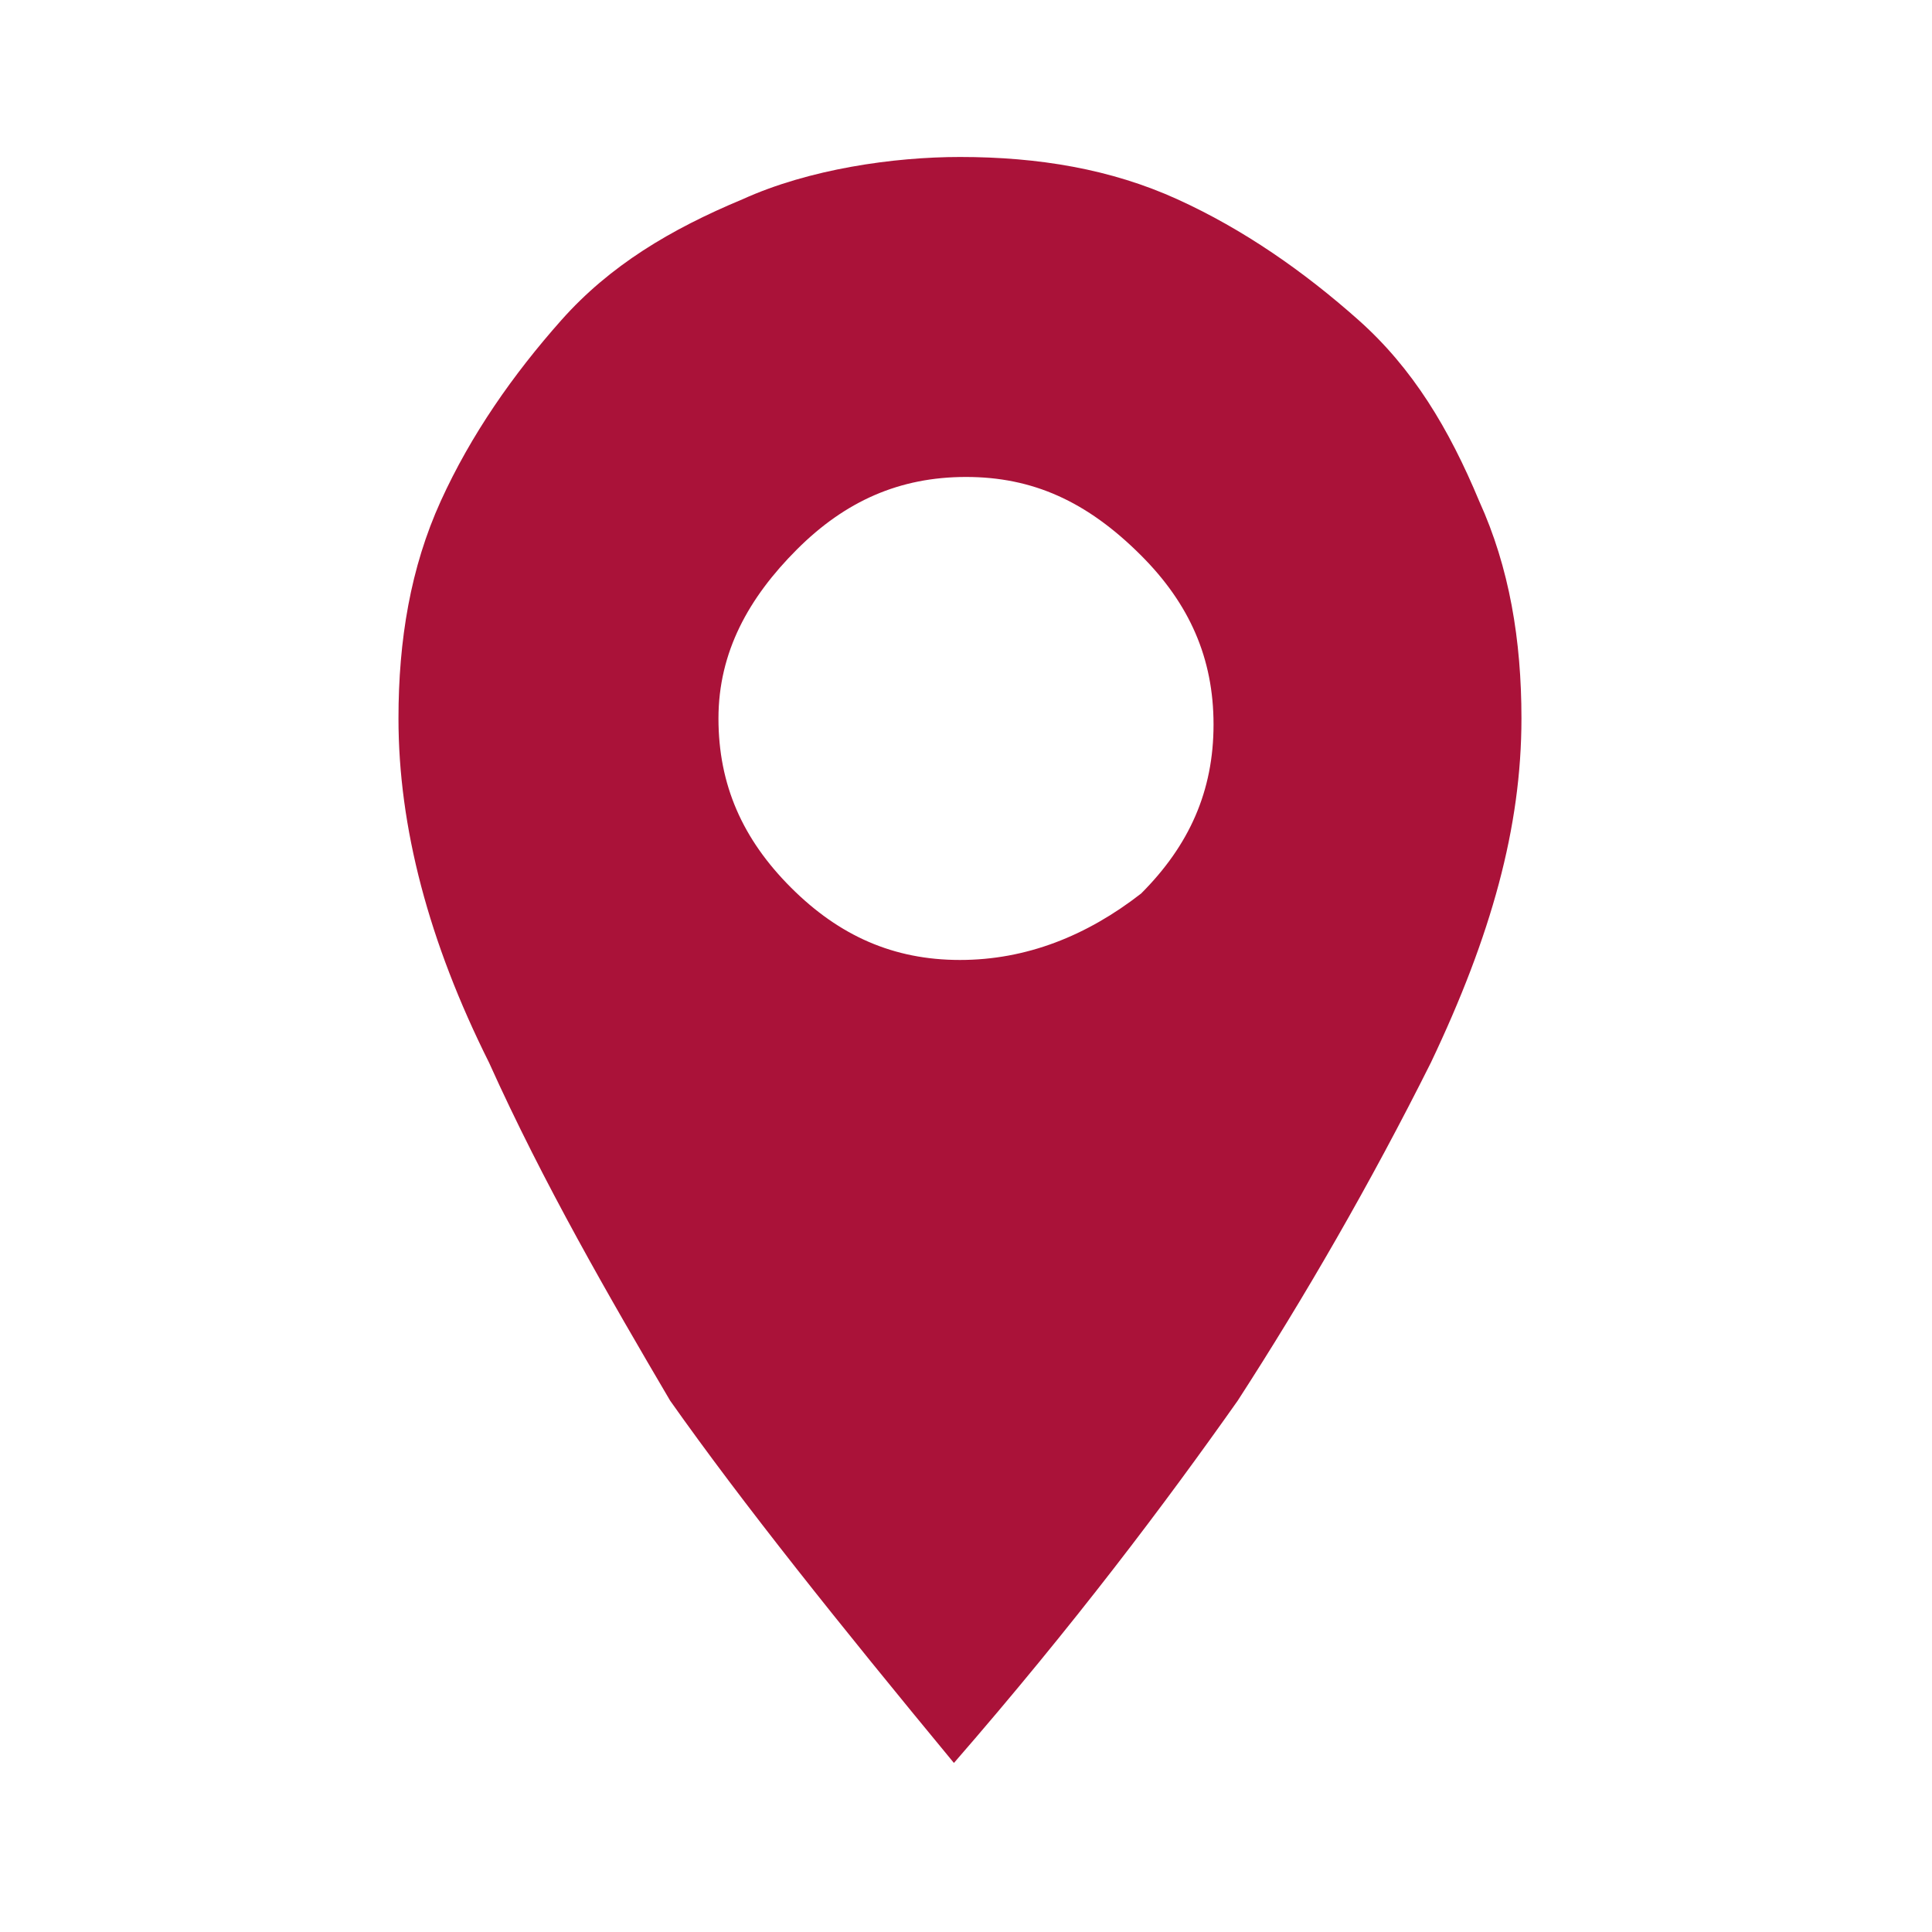
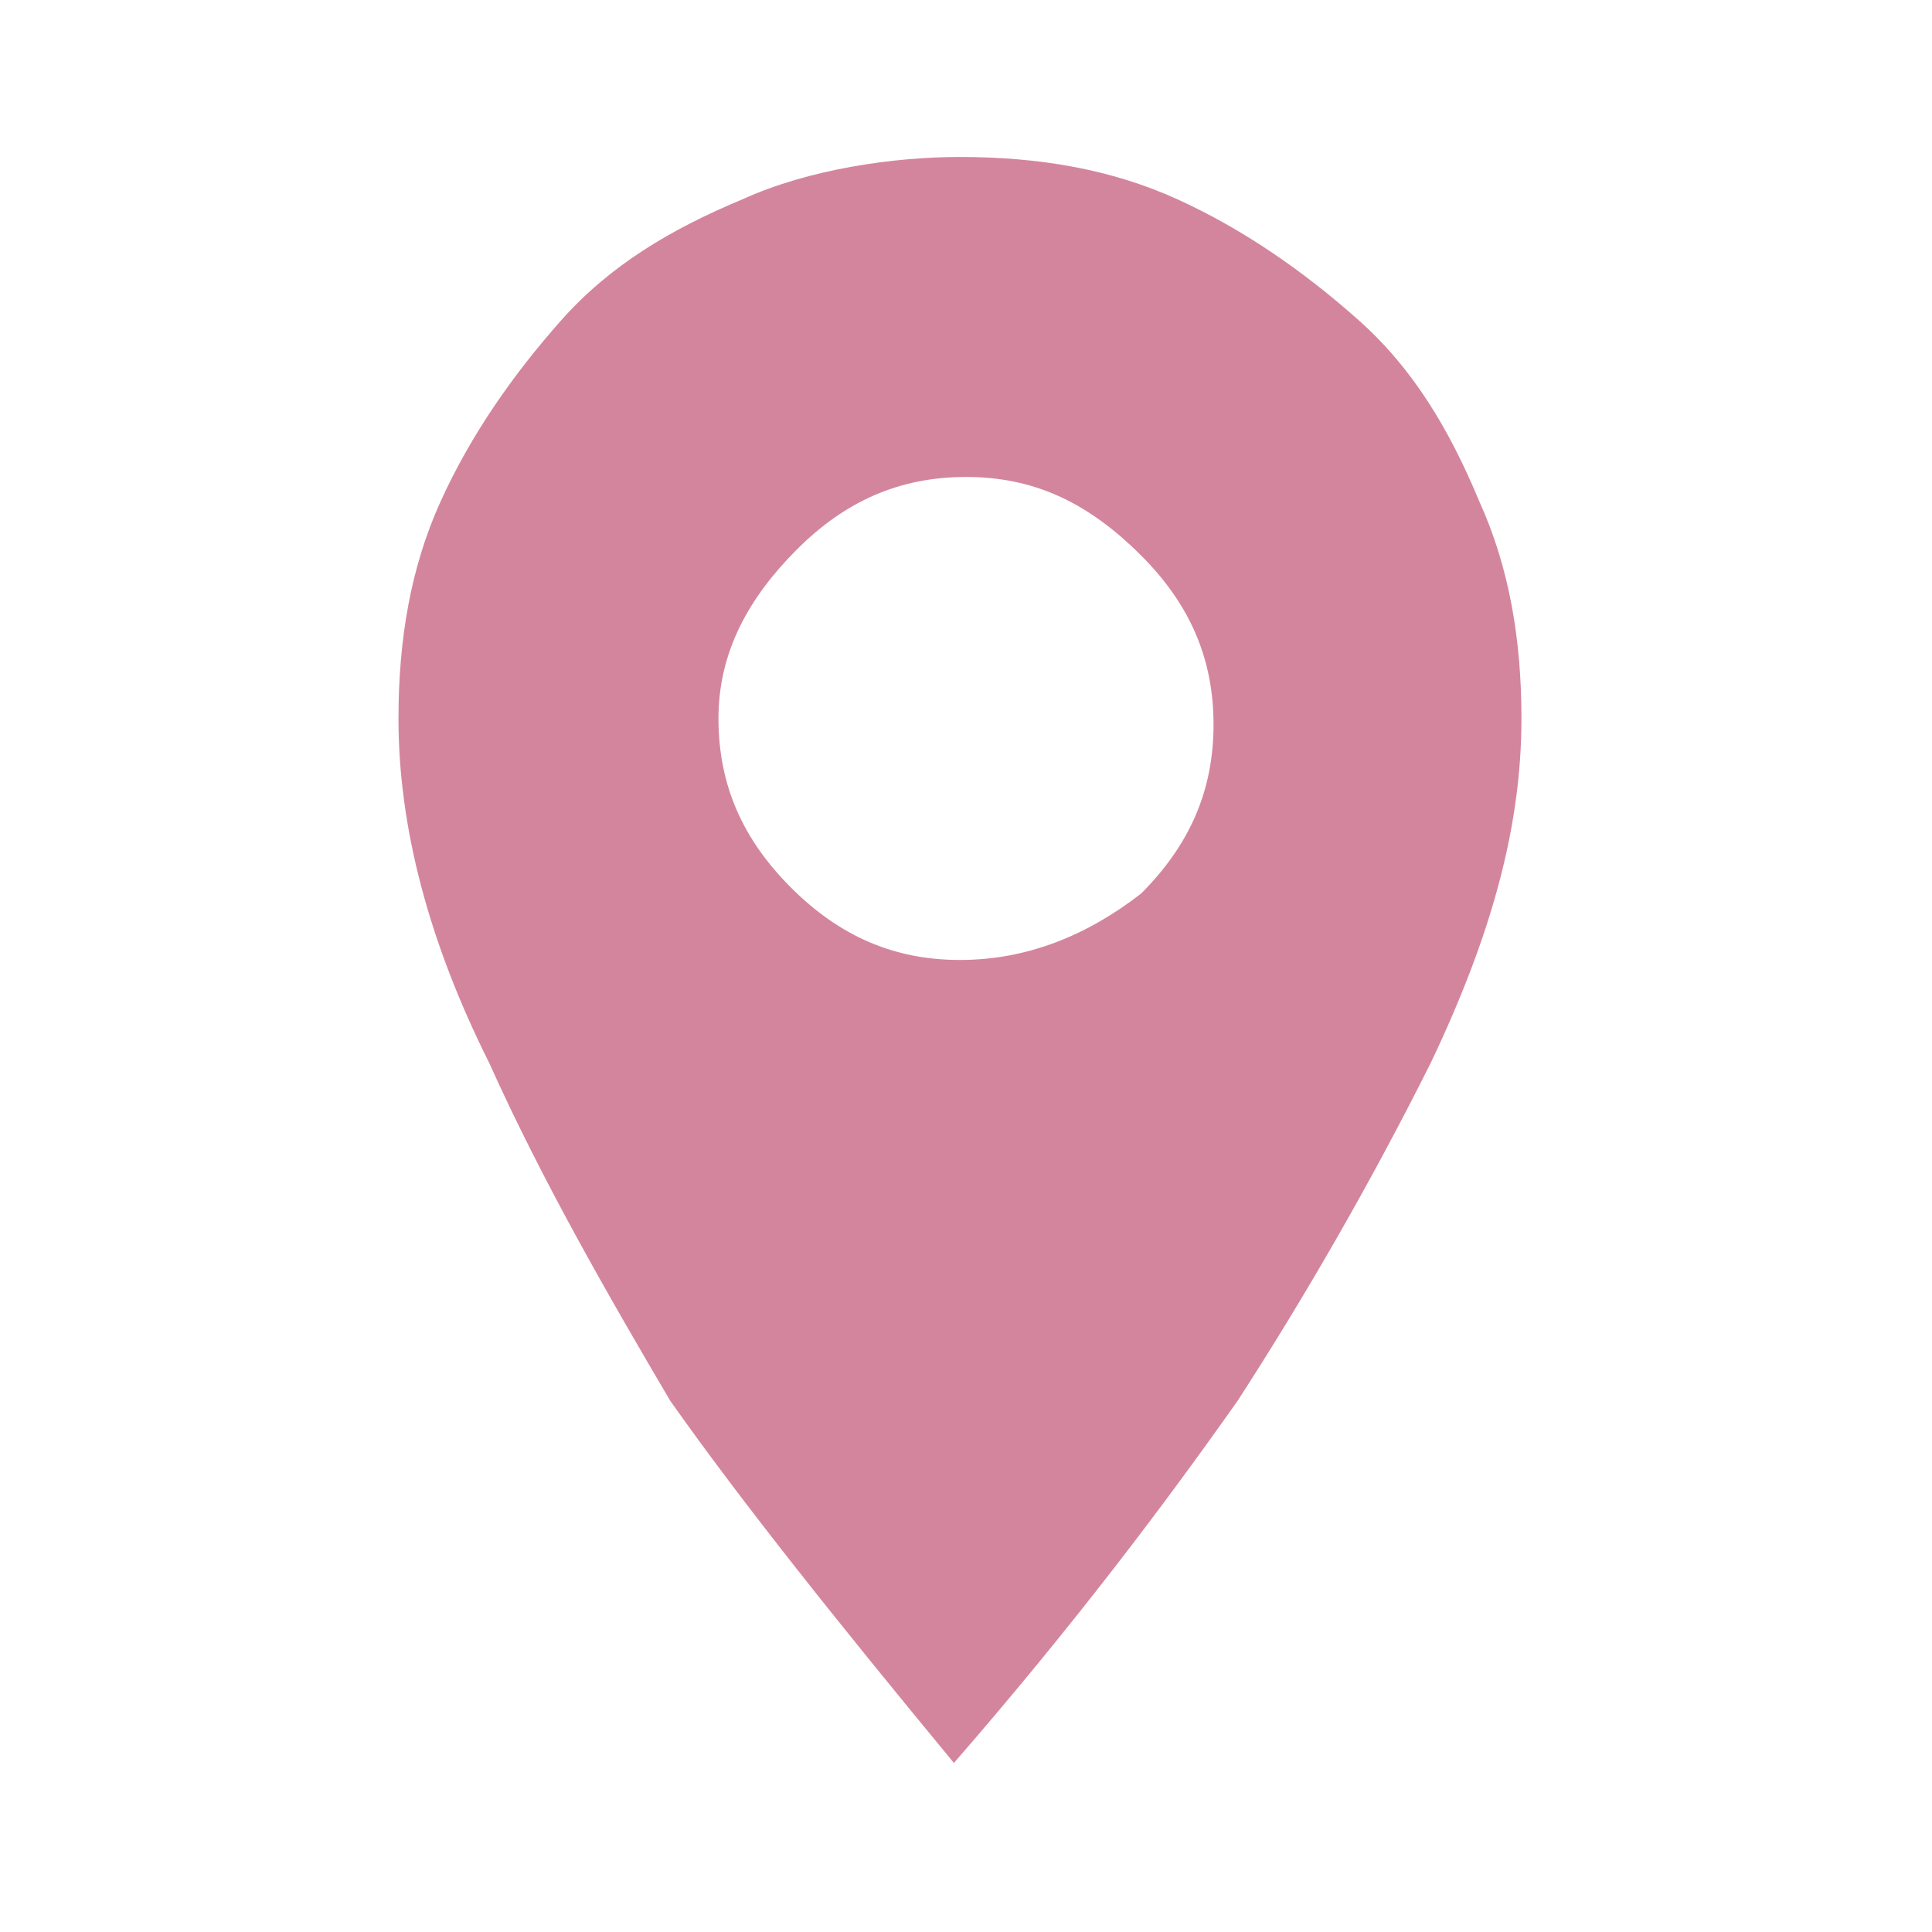
<svg xmlns="http://www.w3.org/2000/svg" xmlns:xlink="http://www.w3.org/1999/xlink" version="1.1" id="레이어_1" x="0px" y="0px" viewBox="0 0 32 32" style="enable-background:new 0 0 32 32;" xml:space="preserve">
  <style type="text/css">
	.st0{clip-path:url(#SVGID_2_);}
- 	.st1{fill:#AA1239;}
+ 	.st1{fill:#D4859E;}
</style>
  <g>
    <defs>
      <rect id="SVGID_1_" x="6.6" y="2.6" width="18.7" height="26.7" />
    </defs>
    <clipPath id="SVGID_2_">
      <use xlink:href="#SVGID_1_" style="overflow:visible;" />
    </clipPath>
    <g class="st0">
      <path class="st1" d="M15.9,2.6c1.3,0,2.5,0.2,3.6,0.7s2.1,1.2,3,2s1.5,1.8,2,3c0.5,1.1,0.7,2.3,0.7,3.6c0,1.8-0.5,3.6-1.5,5.7    c-1,2-2.1,3.9-3.2,5.6c-1.2,1.7-2.7,3.7-4.7,6c-1.9-2.3-3.5-4.3-4.7-6c-1-1.7-2.1-3.6-3-5.6c-1-2-1.5-3.9-1.5-5.7    c0-1.3,0.2-2.5,0.7-3.6s1.2-2.1,2-3s1.8-1.5,3-2C13.4,2.8,14.8,2.6,15.9,2.6z M18.9,14.8c0.8-0.8,1.2-1.7,1.2-2.8s-0.4-2-1.2-2.8    C18,8.3,17.1,7.9,16,7.9s-2,0.4-2.8,1.2c-0.8,0.8-1.3,1.7-1.3,2.8s0.4,2,1.2,2.8c0.8,0.8,1.7,1.2,2.8,1.2S18,15.5,18.9,14.8z" />
    </g>
  </g>
</svg>
